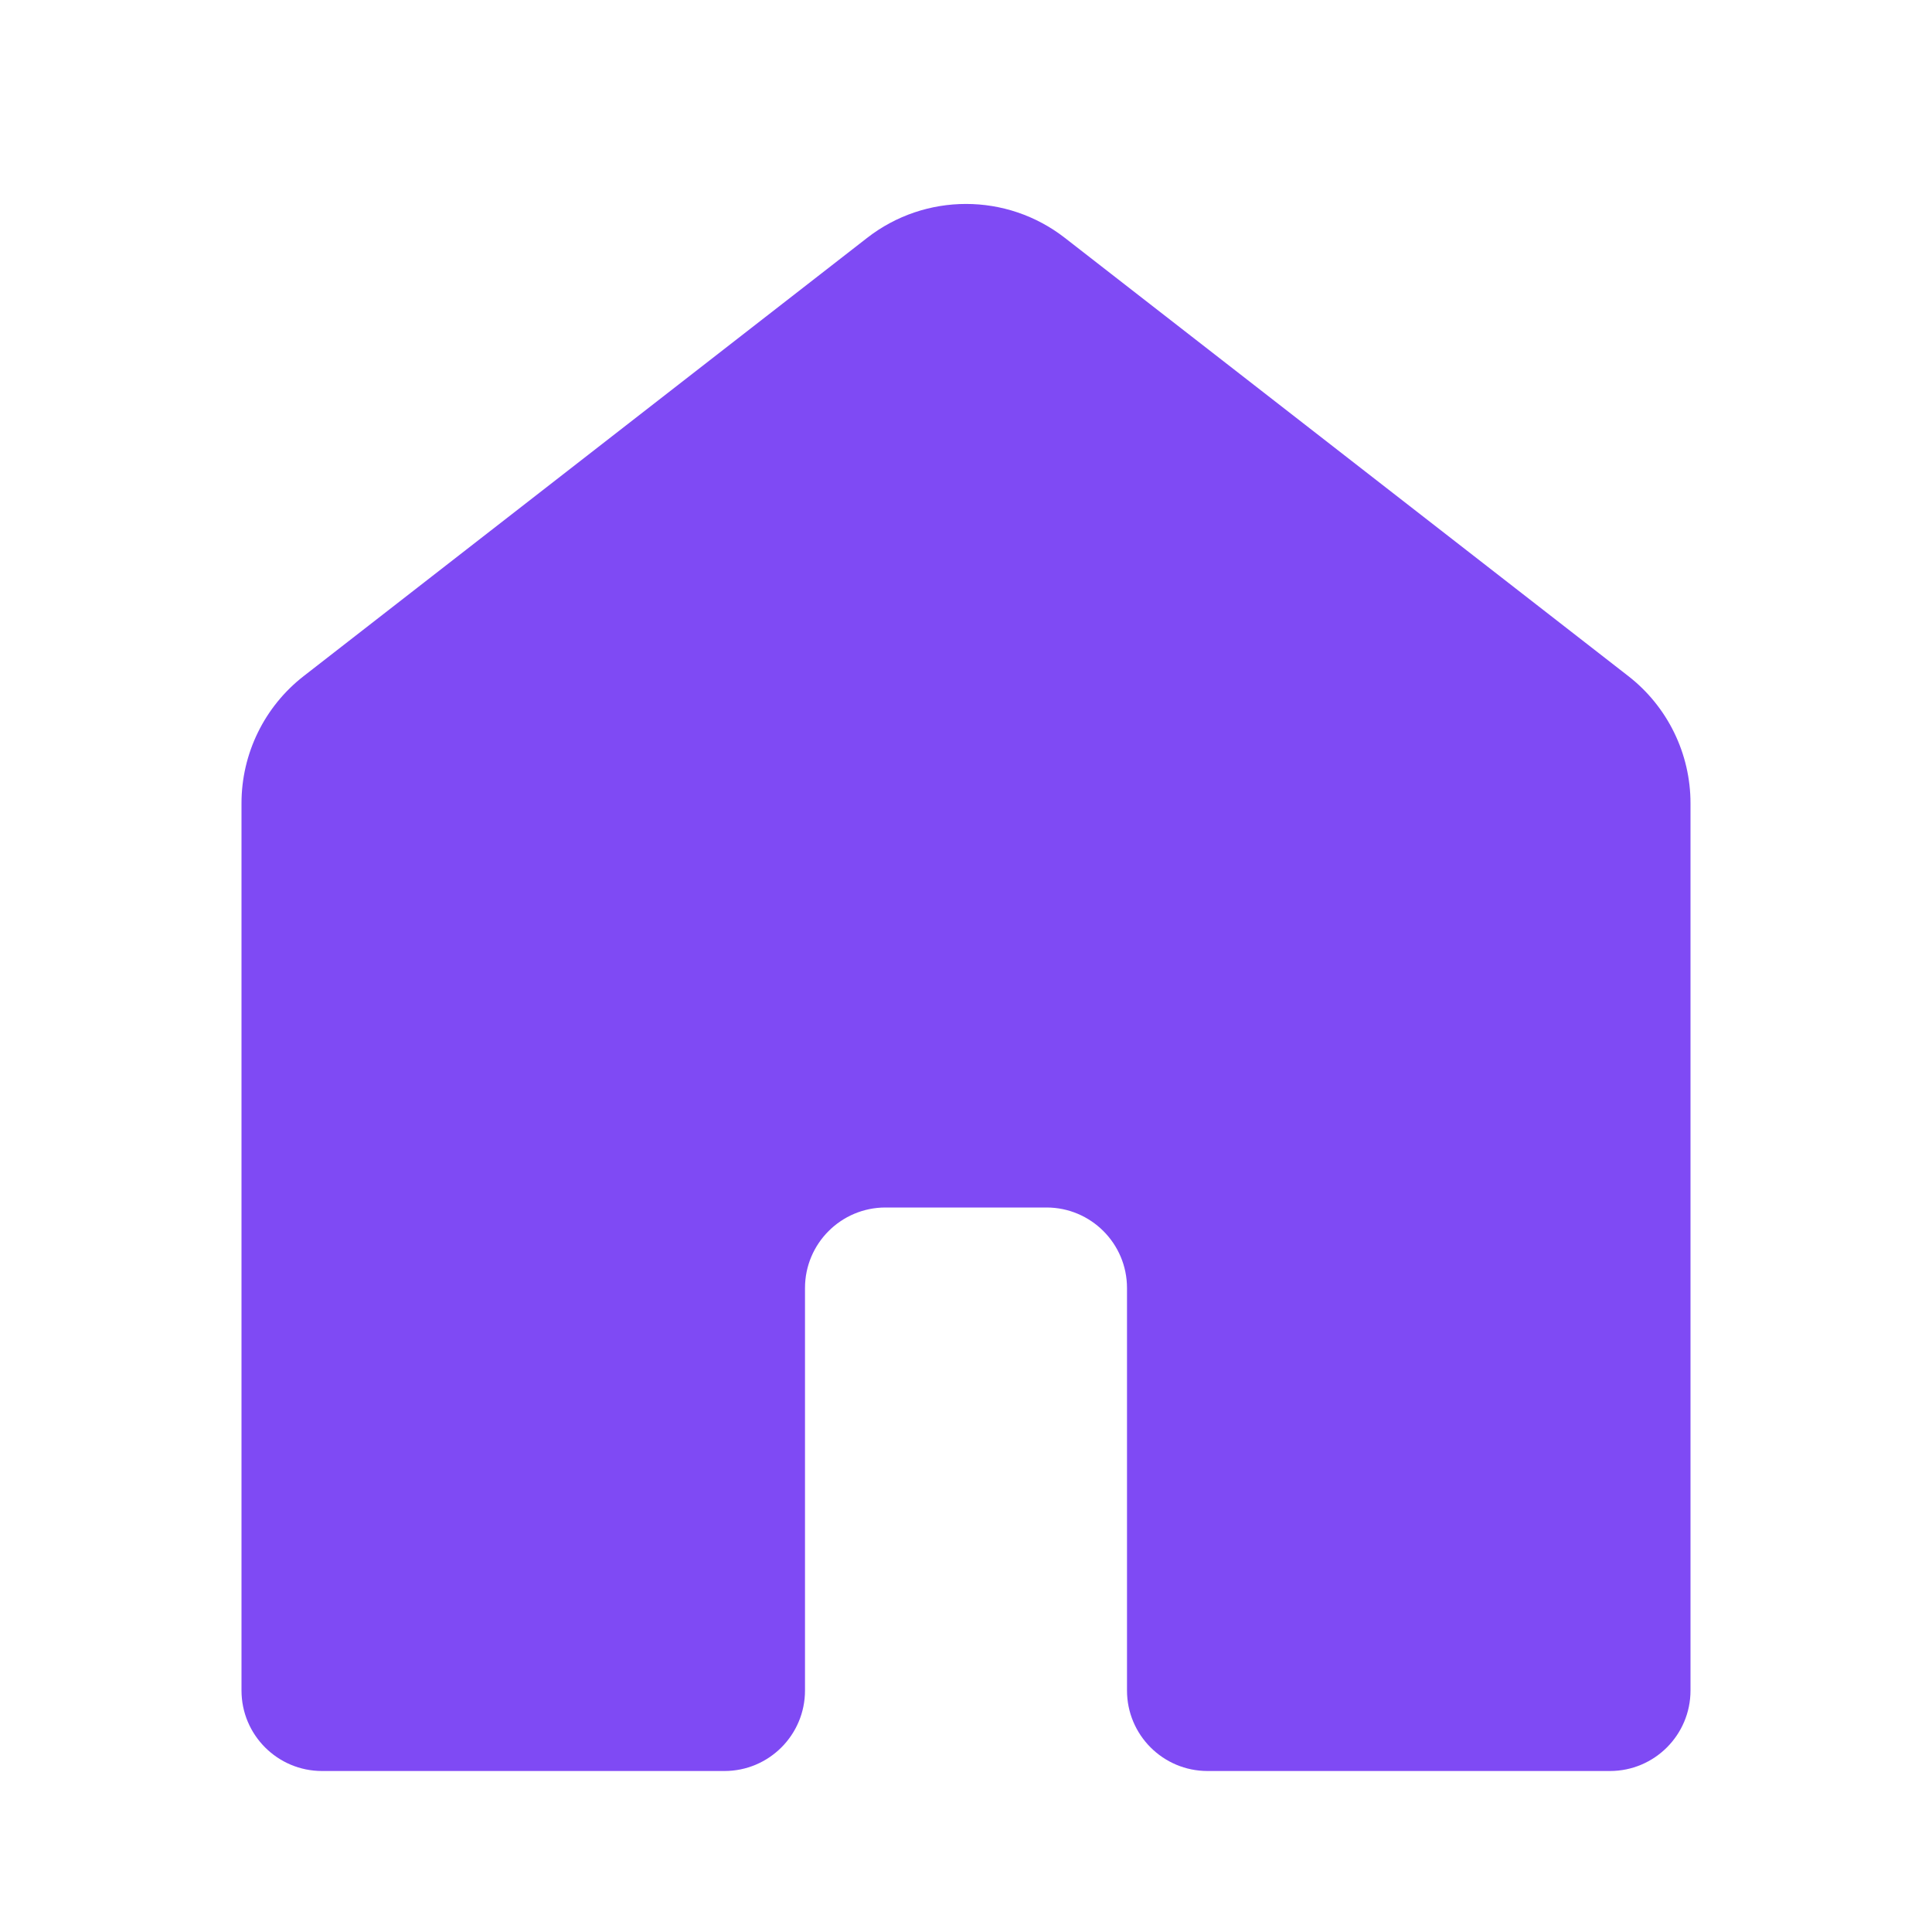
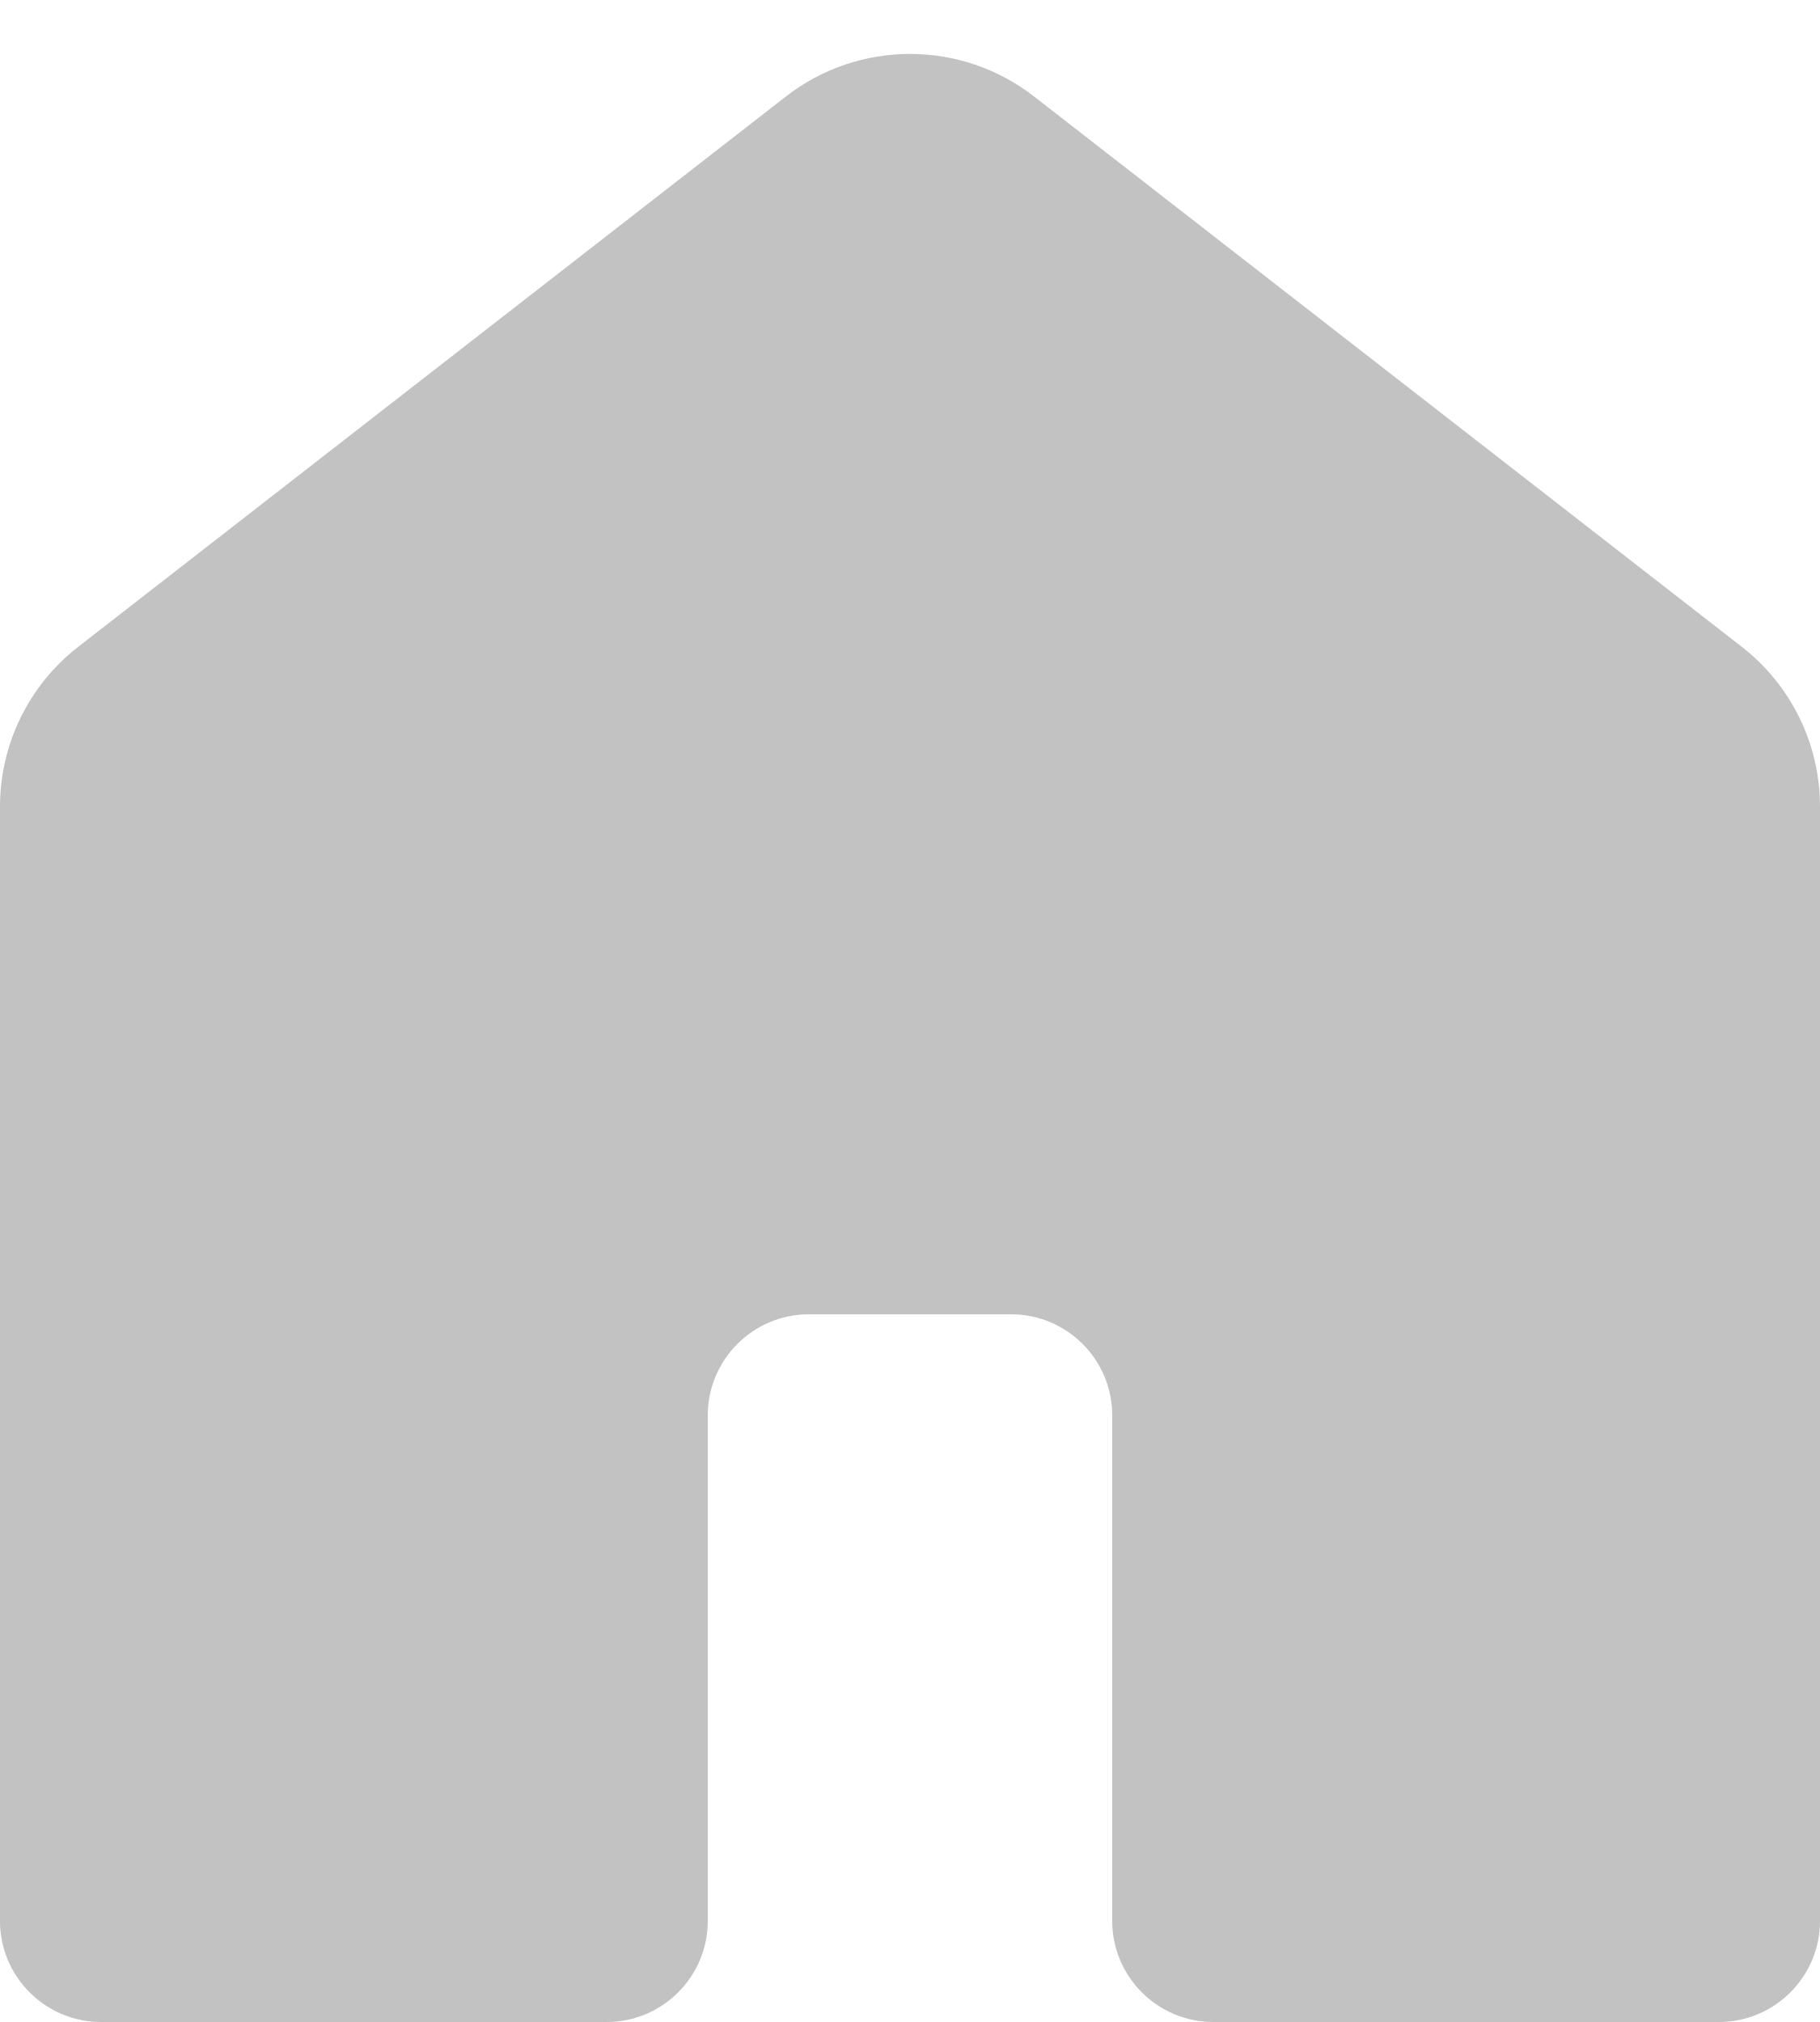
- <svg xmlns="http://www.w3.org/2000/svg" width="24" height="24" viewBox="0 0 24 24" fill="none">
-   <path d="M3 9.978C3 9.361 3.285 8.778 3.772 8.399L10.772 2.955C11.494 2.393 12.506 2.393 13.228 2.955L20.228 8.399C20.715 8.778 21 9.361 21 9.978V21C21 21.552 20.552 22 20 22H15C14.448 22 14 21.552 14 21V16C14 15.448 13.552 15 13 15H11C10.448 15 10 15.448 10 16V21C10 21.552 9.552 22 9 22H4C3.448 22 3 21.552 3 21V9.978Z" fill="#7F4AF4" />
+ <svg xmlns="http://www.w3.org/2000/svg" width="18" height="20" viewBox="0 0 18 20" fill="none">
+   <path d="M0 7.978C0 7.361 0.285 6.778 0.772 6.399L7.772 0.955C8.494 0.393 9.506 0.393 10.228 0.955L17.228 6.399C17.715 6.778 18 7.361 18 7.978V19C18 19.552 17.552 20 17 20H12C11.448 20 11 19.552 11 19V14C11 13.448 10.552 13 10 13H8C7.448 13 7 13.448 7 14V19C7 19.552 6.552 20 6 20H1C0.448 20 0 19.552 0 19V7.978Z" fill="#C2C2C2" />
</svg>
